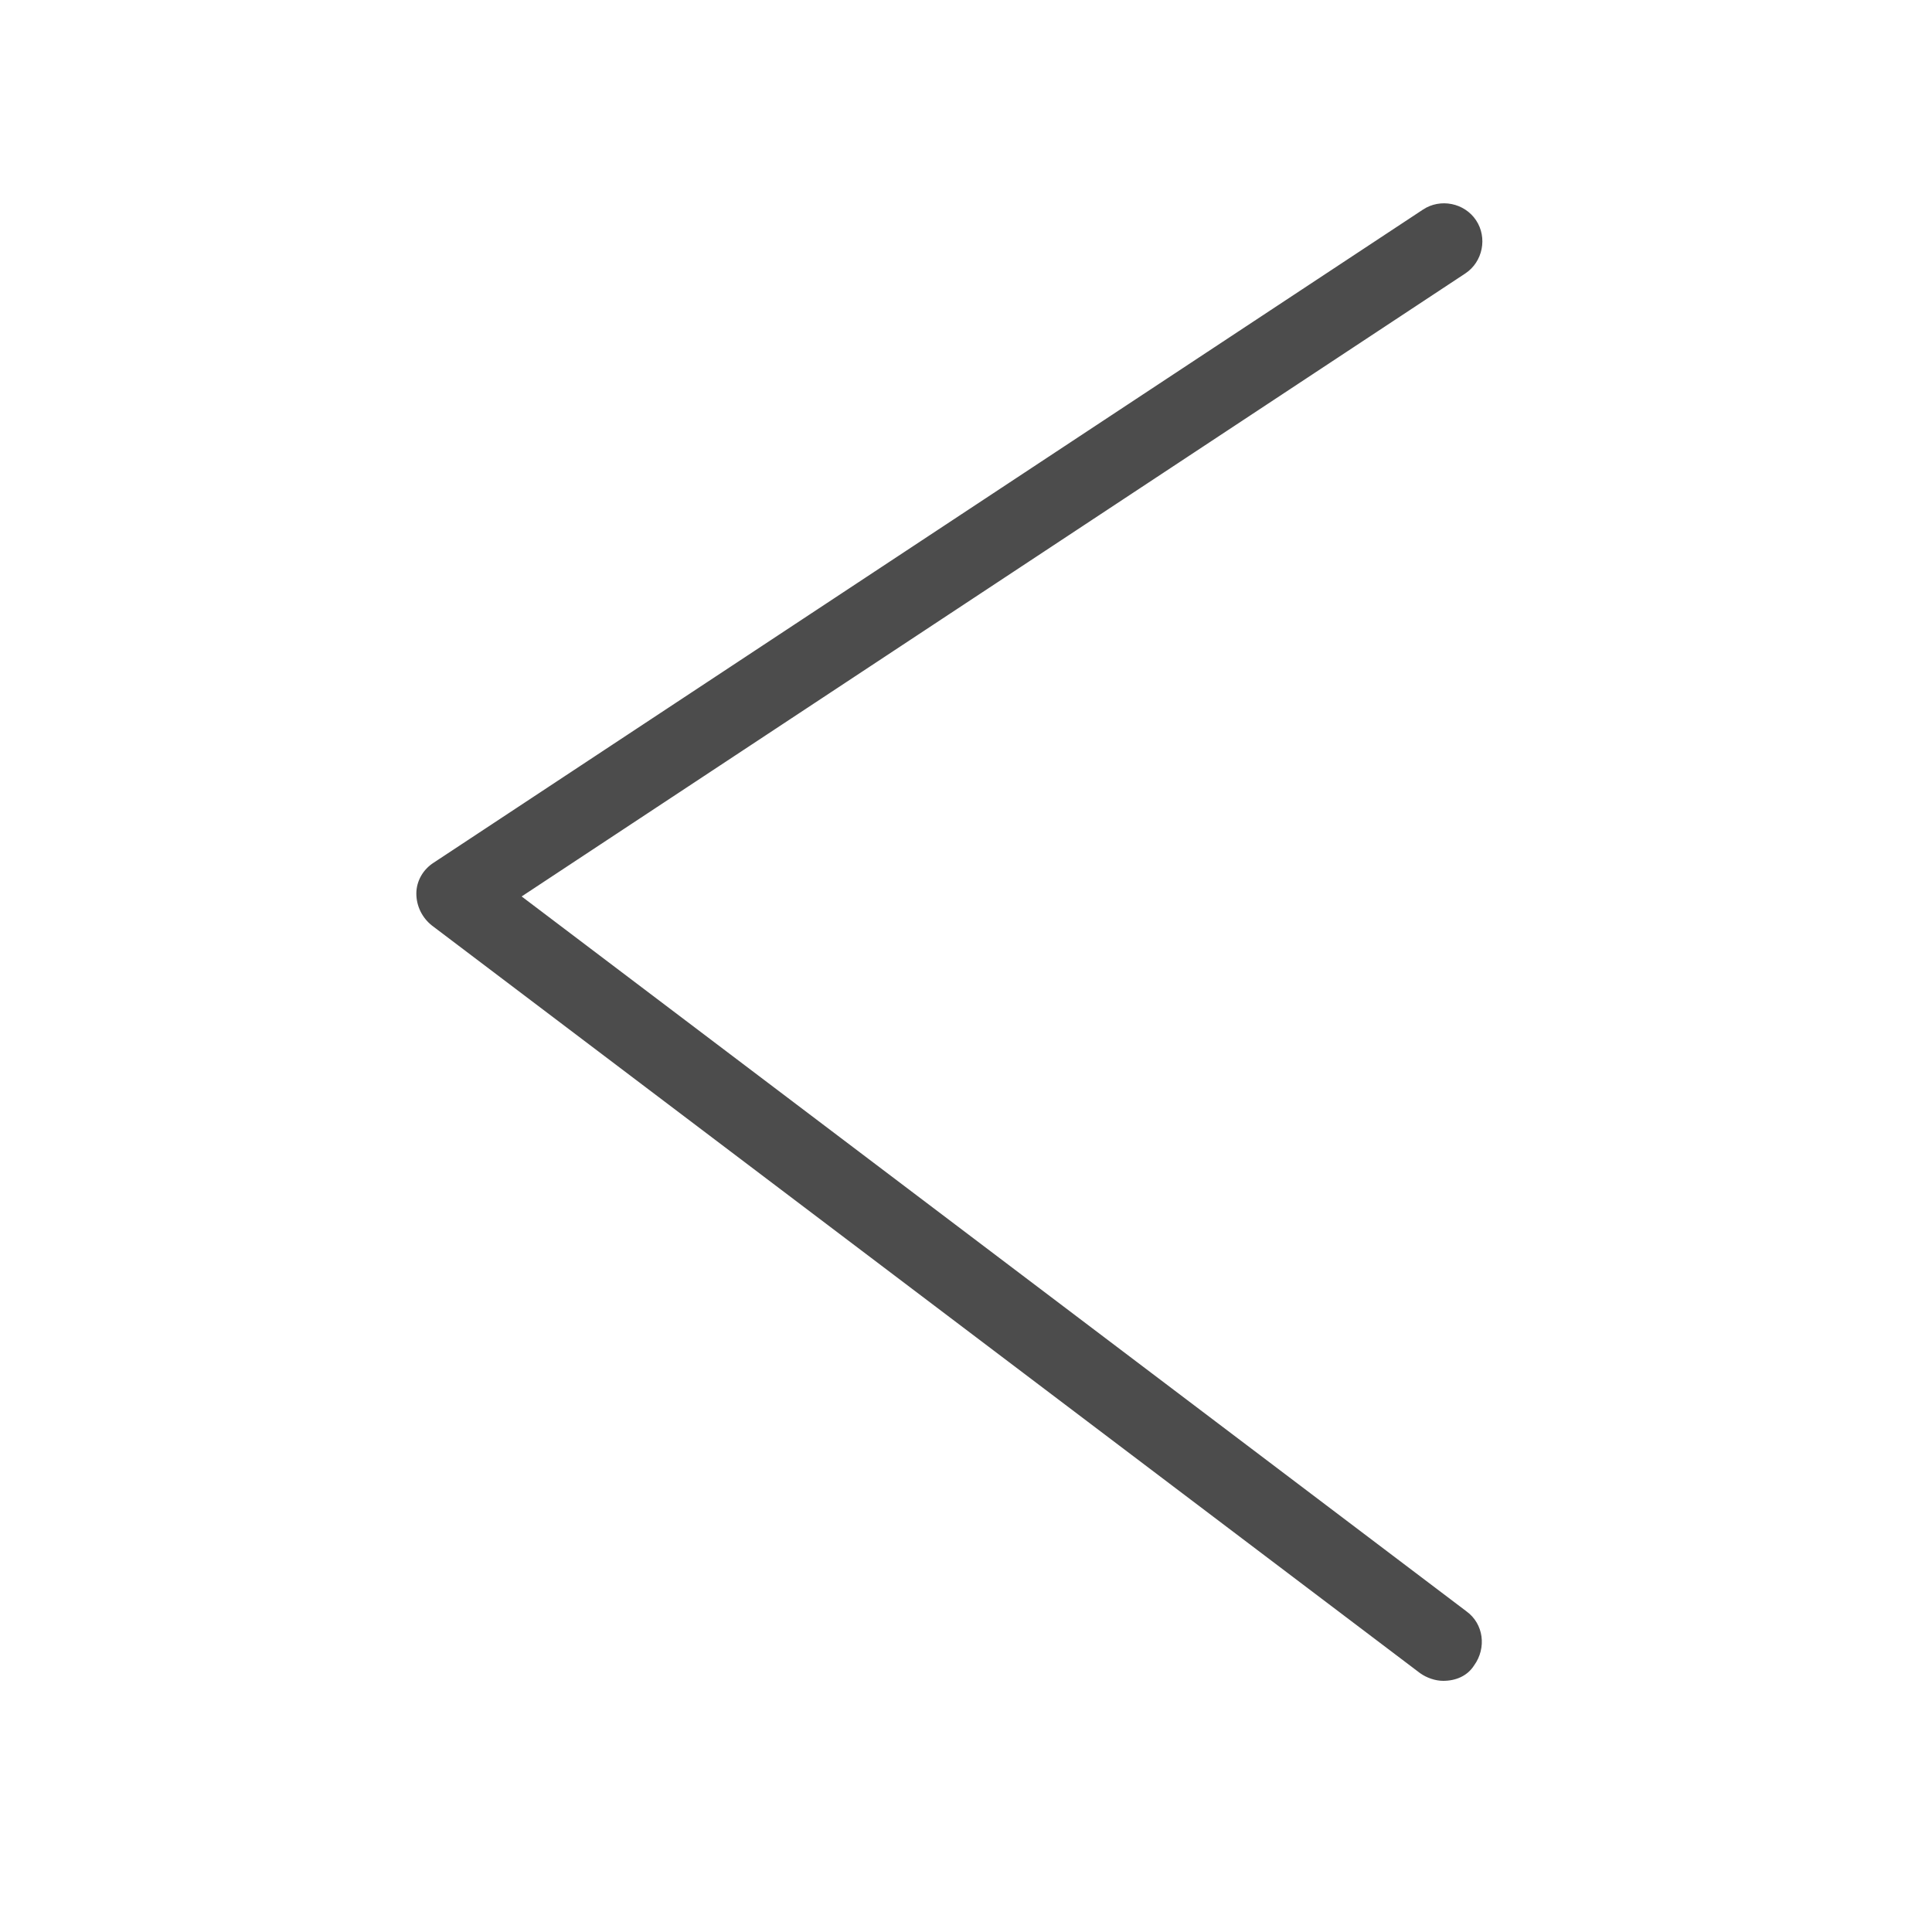
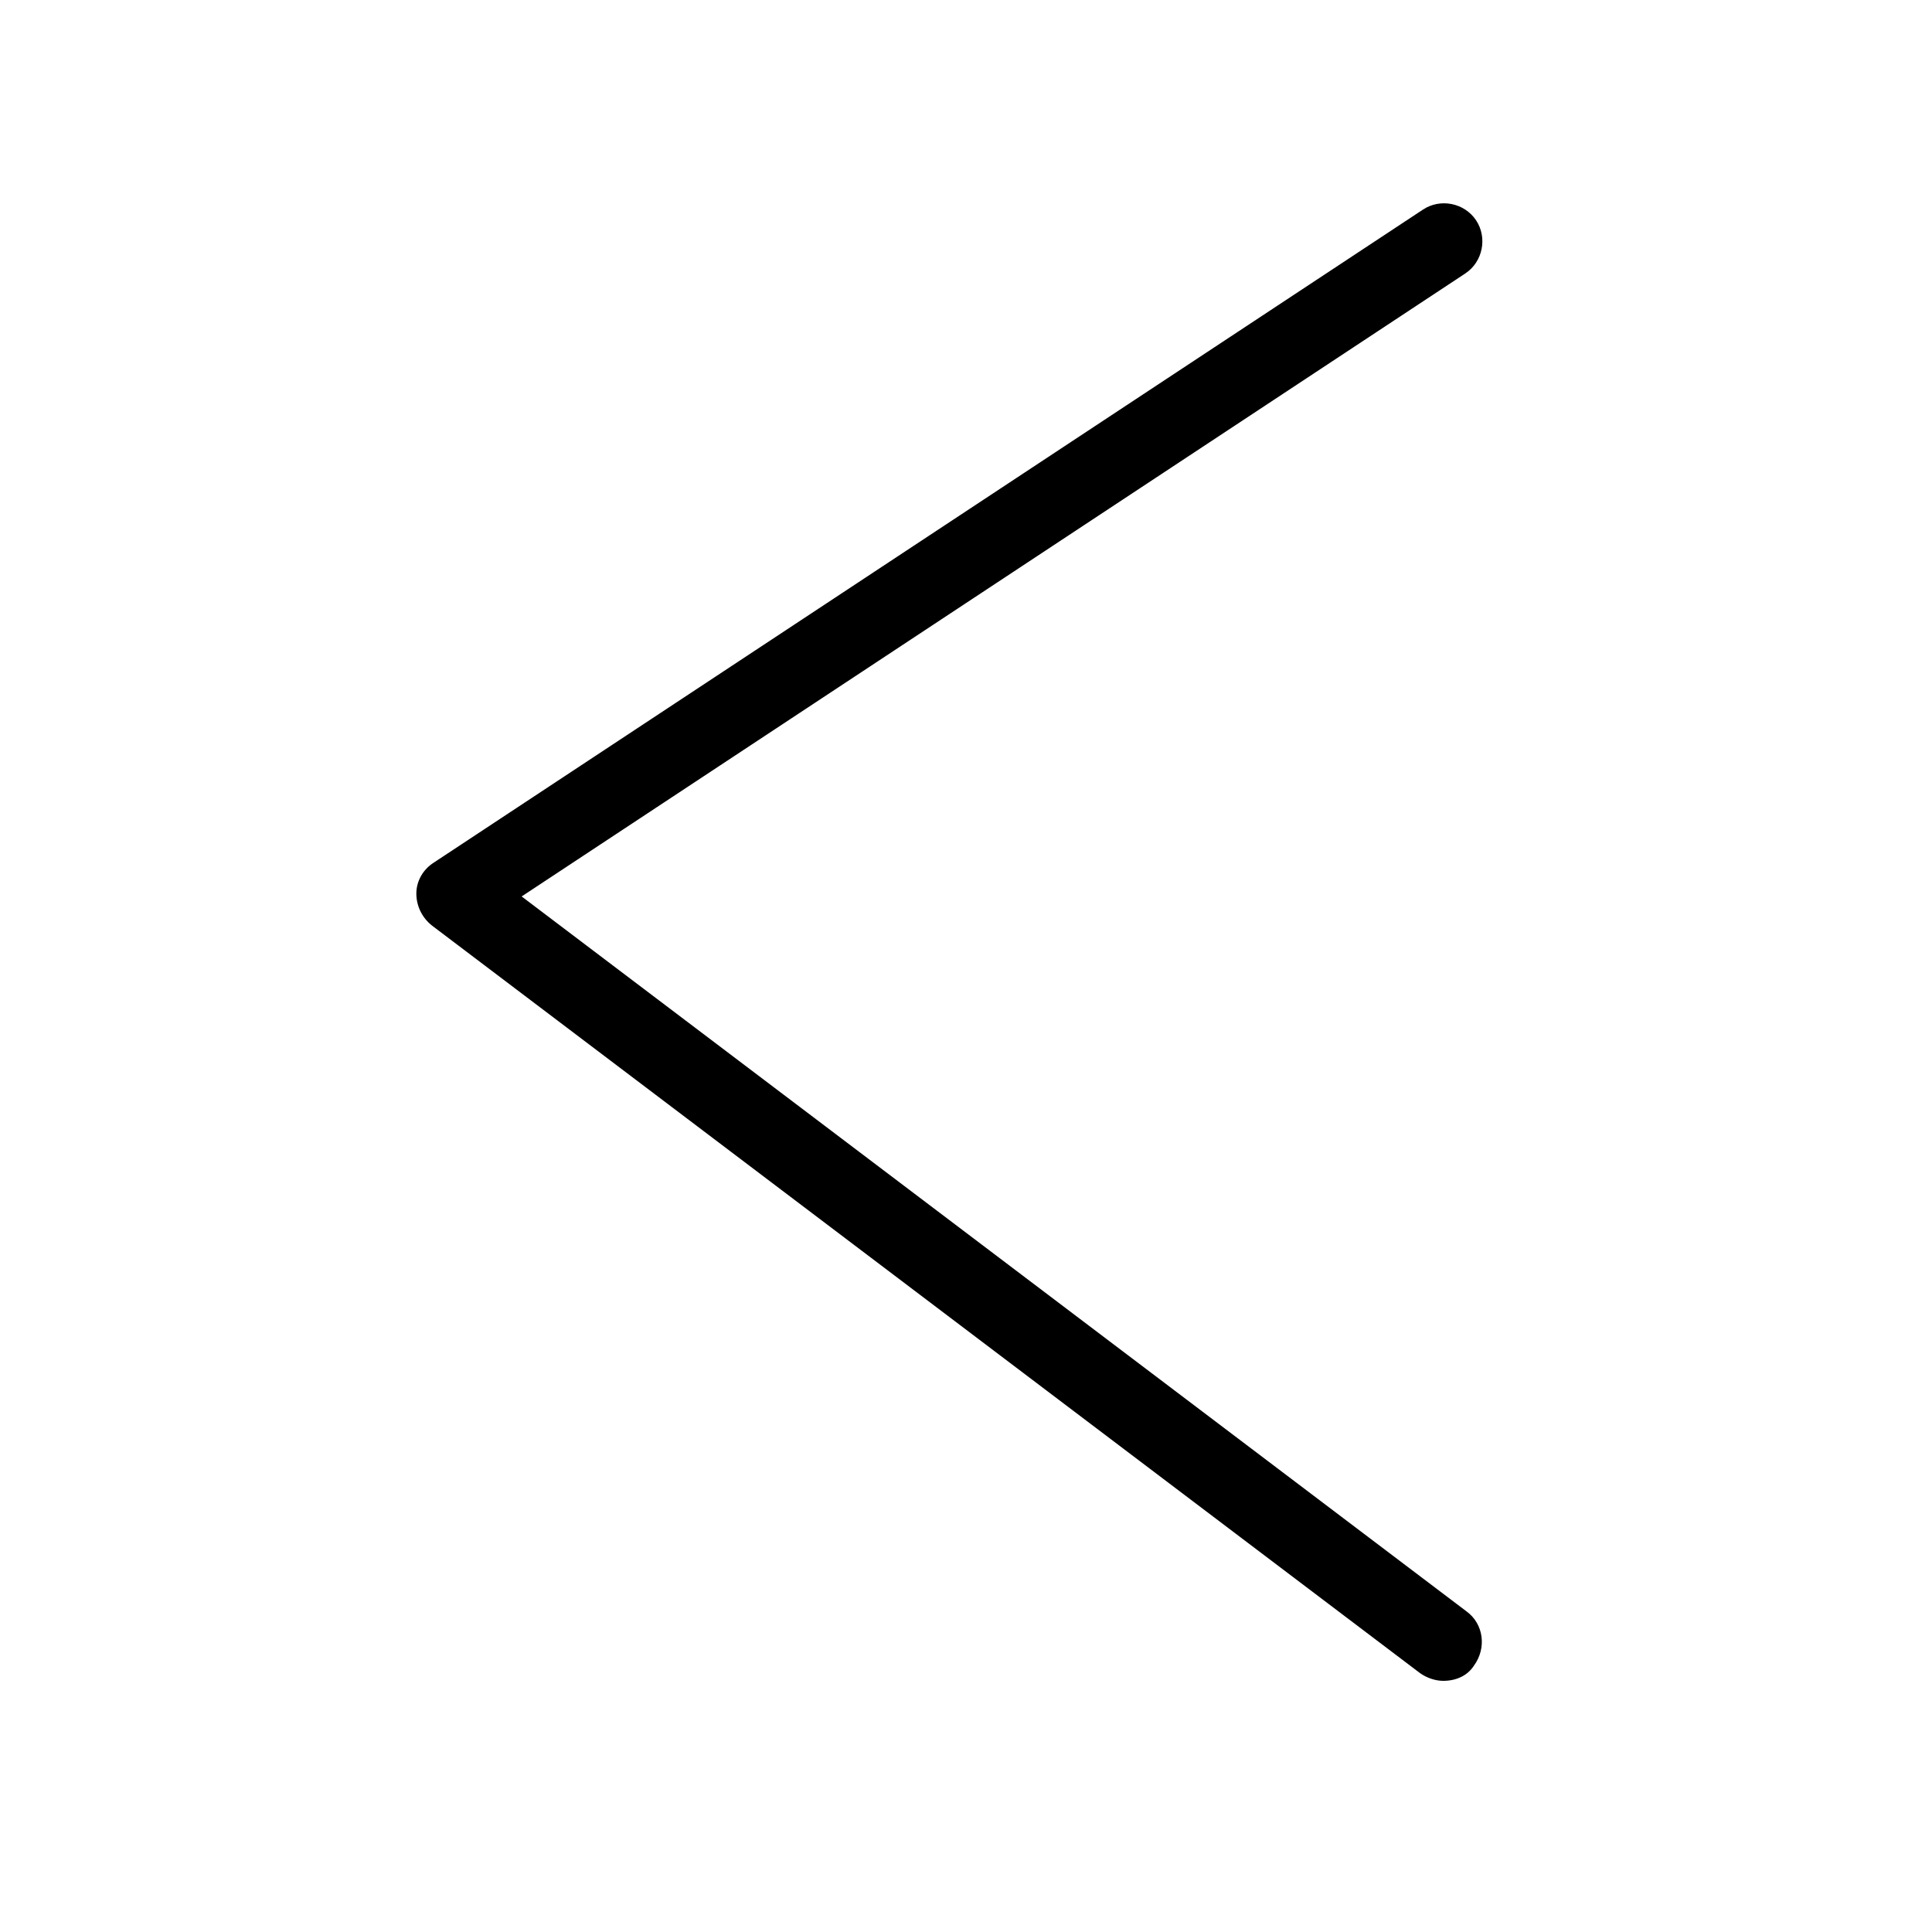
<svg xmlns="http://www.w3.org/2000/svg" t="1676817925531" class="icon" viewBox="0 0 1024 1024" version="1.1" p-id="2297" width="200" height="200">
-   <path d="M764.928 890.88c-4.096 0-8.704-1.536-12.288-4.096L228.864 490.496c-5.12-4.096-8.192-10.24-8.192-16.896 0-6.656 3.584-12.8 9.216-16.384l524.288-346.112c9.216-6.144 22.016-3.584 28.16 5.632 6.144 9.216 3.584 22.016-5.632 28.16L276.48 475.136l500.736 378.88c9.216 6.656 10.752 19.456 4.096 28.672-3.584 5.632-9.728 8.192-16.384 8.192z" fill="#4C4C4C" p-id="2298" />
+   <path d="M764.928 890.88c-4.096 0-8.704-1.536-12.288-4.096L228.864 490.496c-5.12-4.096-8.192-10.24-8.192-16.896 0-6.656 3.584-12.8 9.216-16.384l524.288-346.112c9.216-6.144 22.016-3.584 28.16 5.632 6.144 9.216 3.584 22.016-5.632 28.16L276.48 475.136l500.736 378.88c9.216 6.656 10.752 19.456 4.096 28.672-3.584 5.632-9.728 8.192-16.384 8.192z" fill="" p-id="2298" />
</svg>
